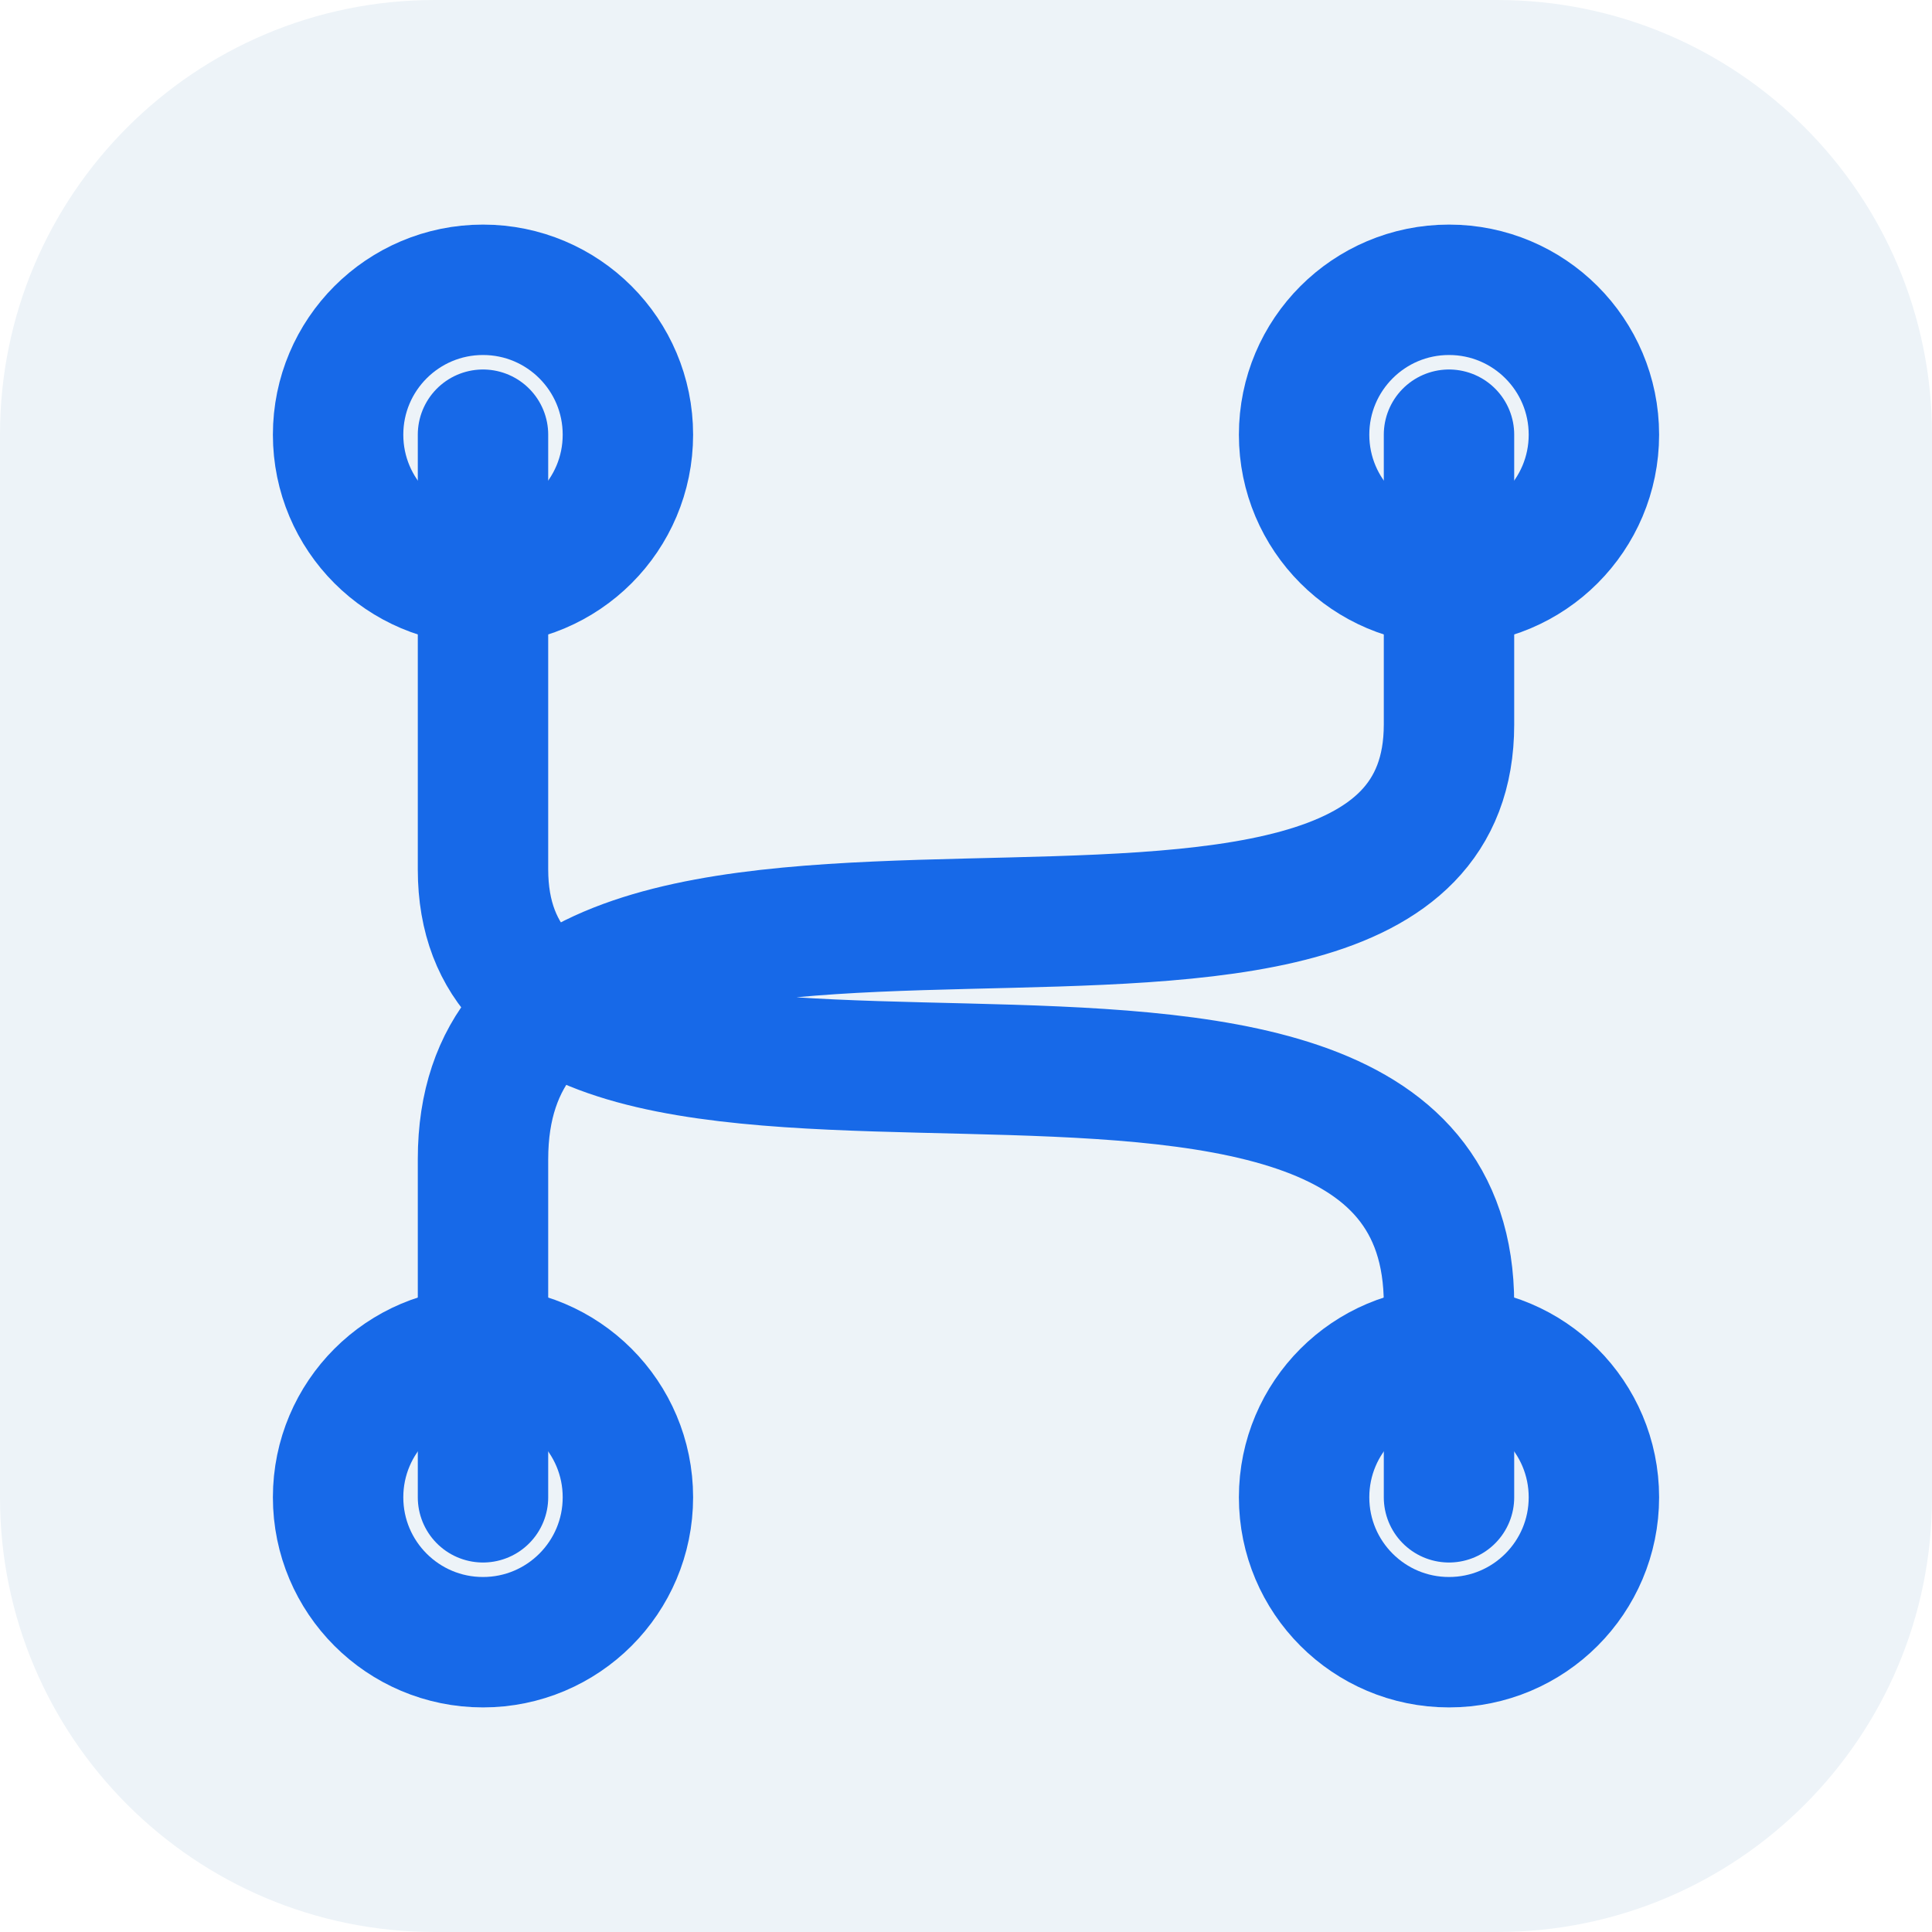
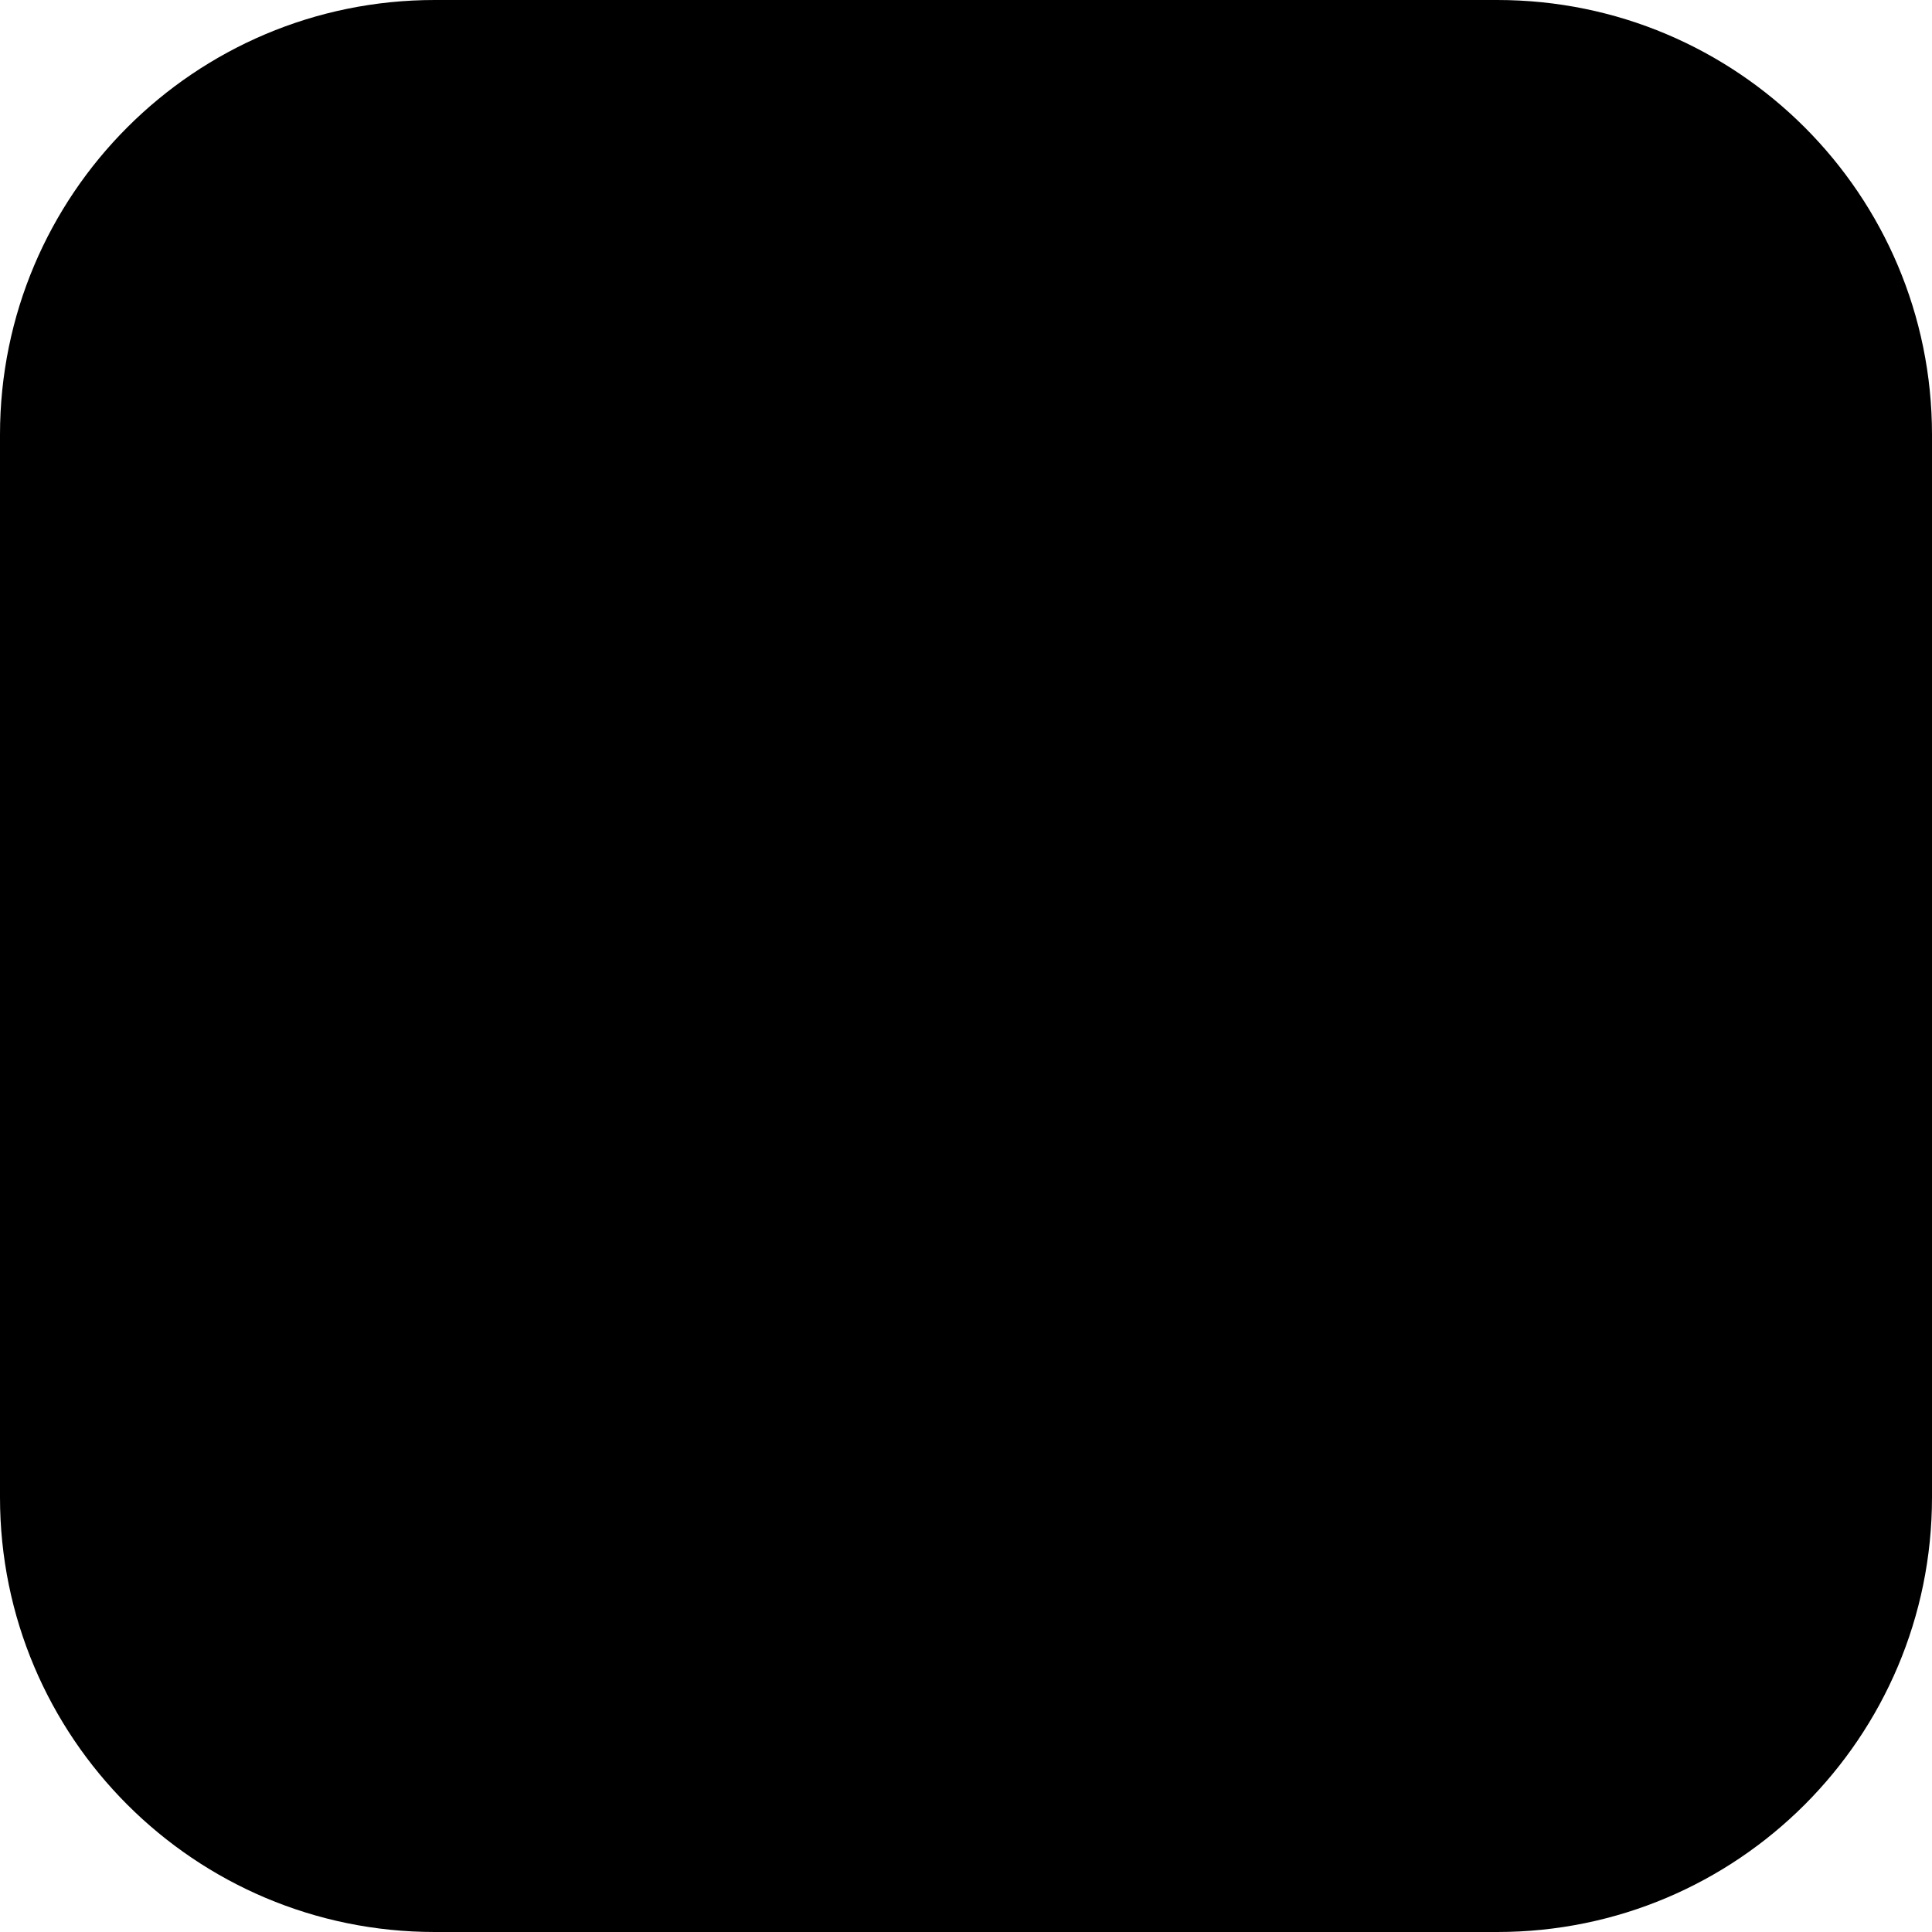
<svg xmlns="http://www.w3.org/2000/svg" viewBox="0 0 40 40">
-   <rect width="40" height="40" rx="9" fill="#edf3f8" />
-   <g fill="none" stroke="#1769e8" stroke-width="2.7" stroke-linecap="round">
+   <style>.tile{fill:oklch(98% 0 0)}.mark{stroke:oklch(45% 0.24 277.023)}@media (prefers-color-scheme: dark){.tile{fill:oklch(23.26% 0.014 253.1)}.mark{stroke:oklch(58% 0.233 277.117)}}</style>
+   <rect class="tile" width="40" height="40" rx="9" />
+   <g class="mark" fill="none" stroke-width="2.7" stroke-linecap="round">
    <path d="M10 9v9c0 8 20 0 20 9v4M30 9v6c0 8-20 0-20 9v7" />
    <circle cx="10" cy="9" r="3" />
    <circle cx="30" cy="9" r="3" />
    <circle cx="10" cy="31" r="3" />
    <circle cx="30" cy="31" r="3" />
  </g>
</svg>
